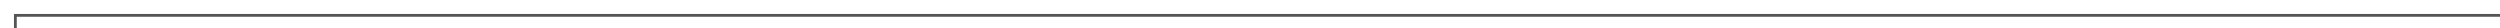
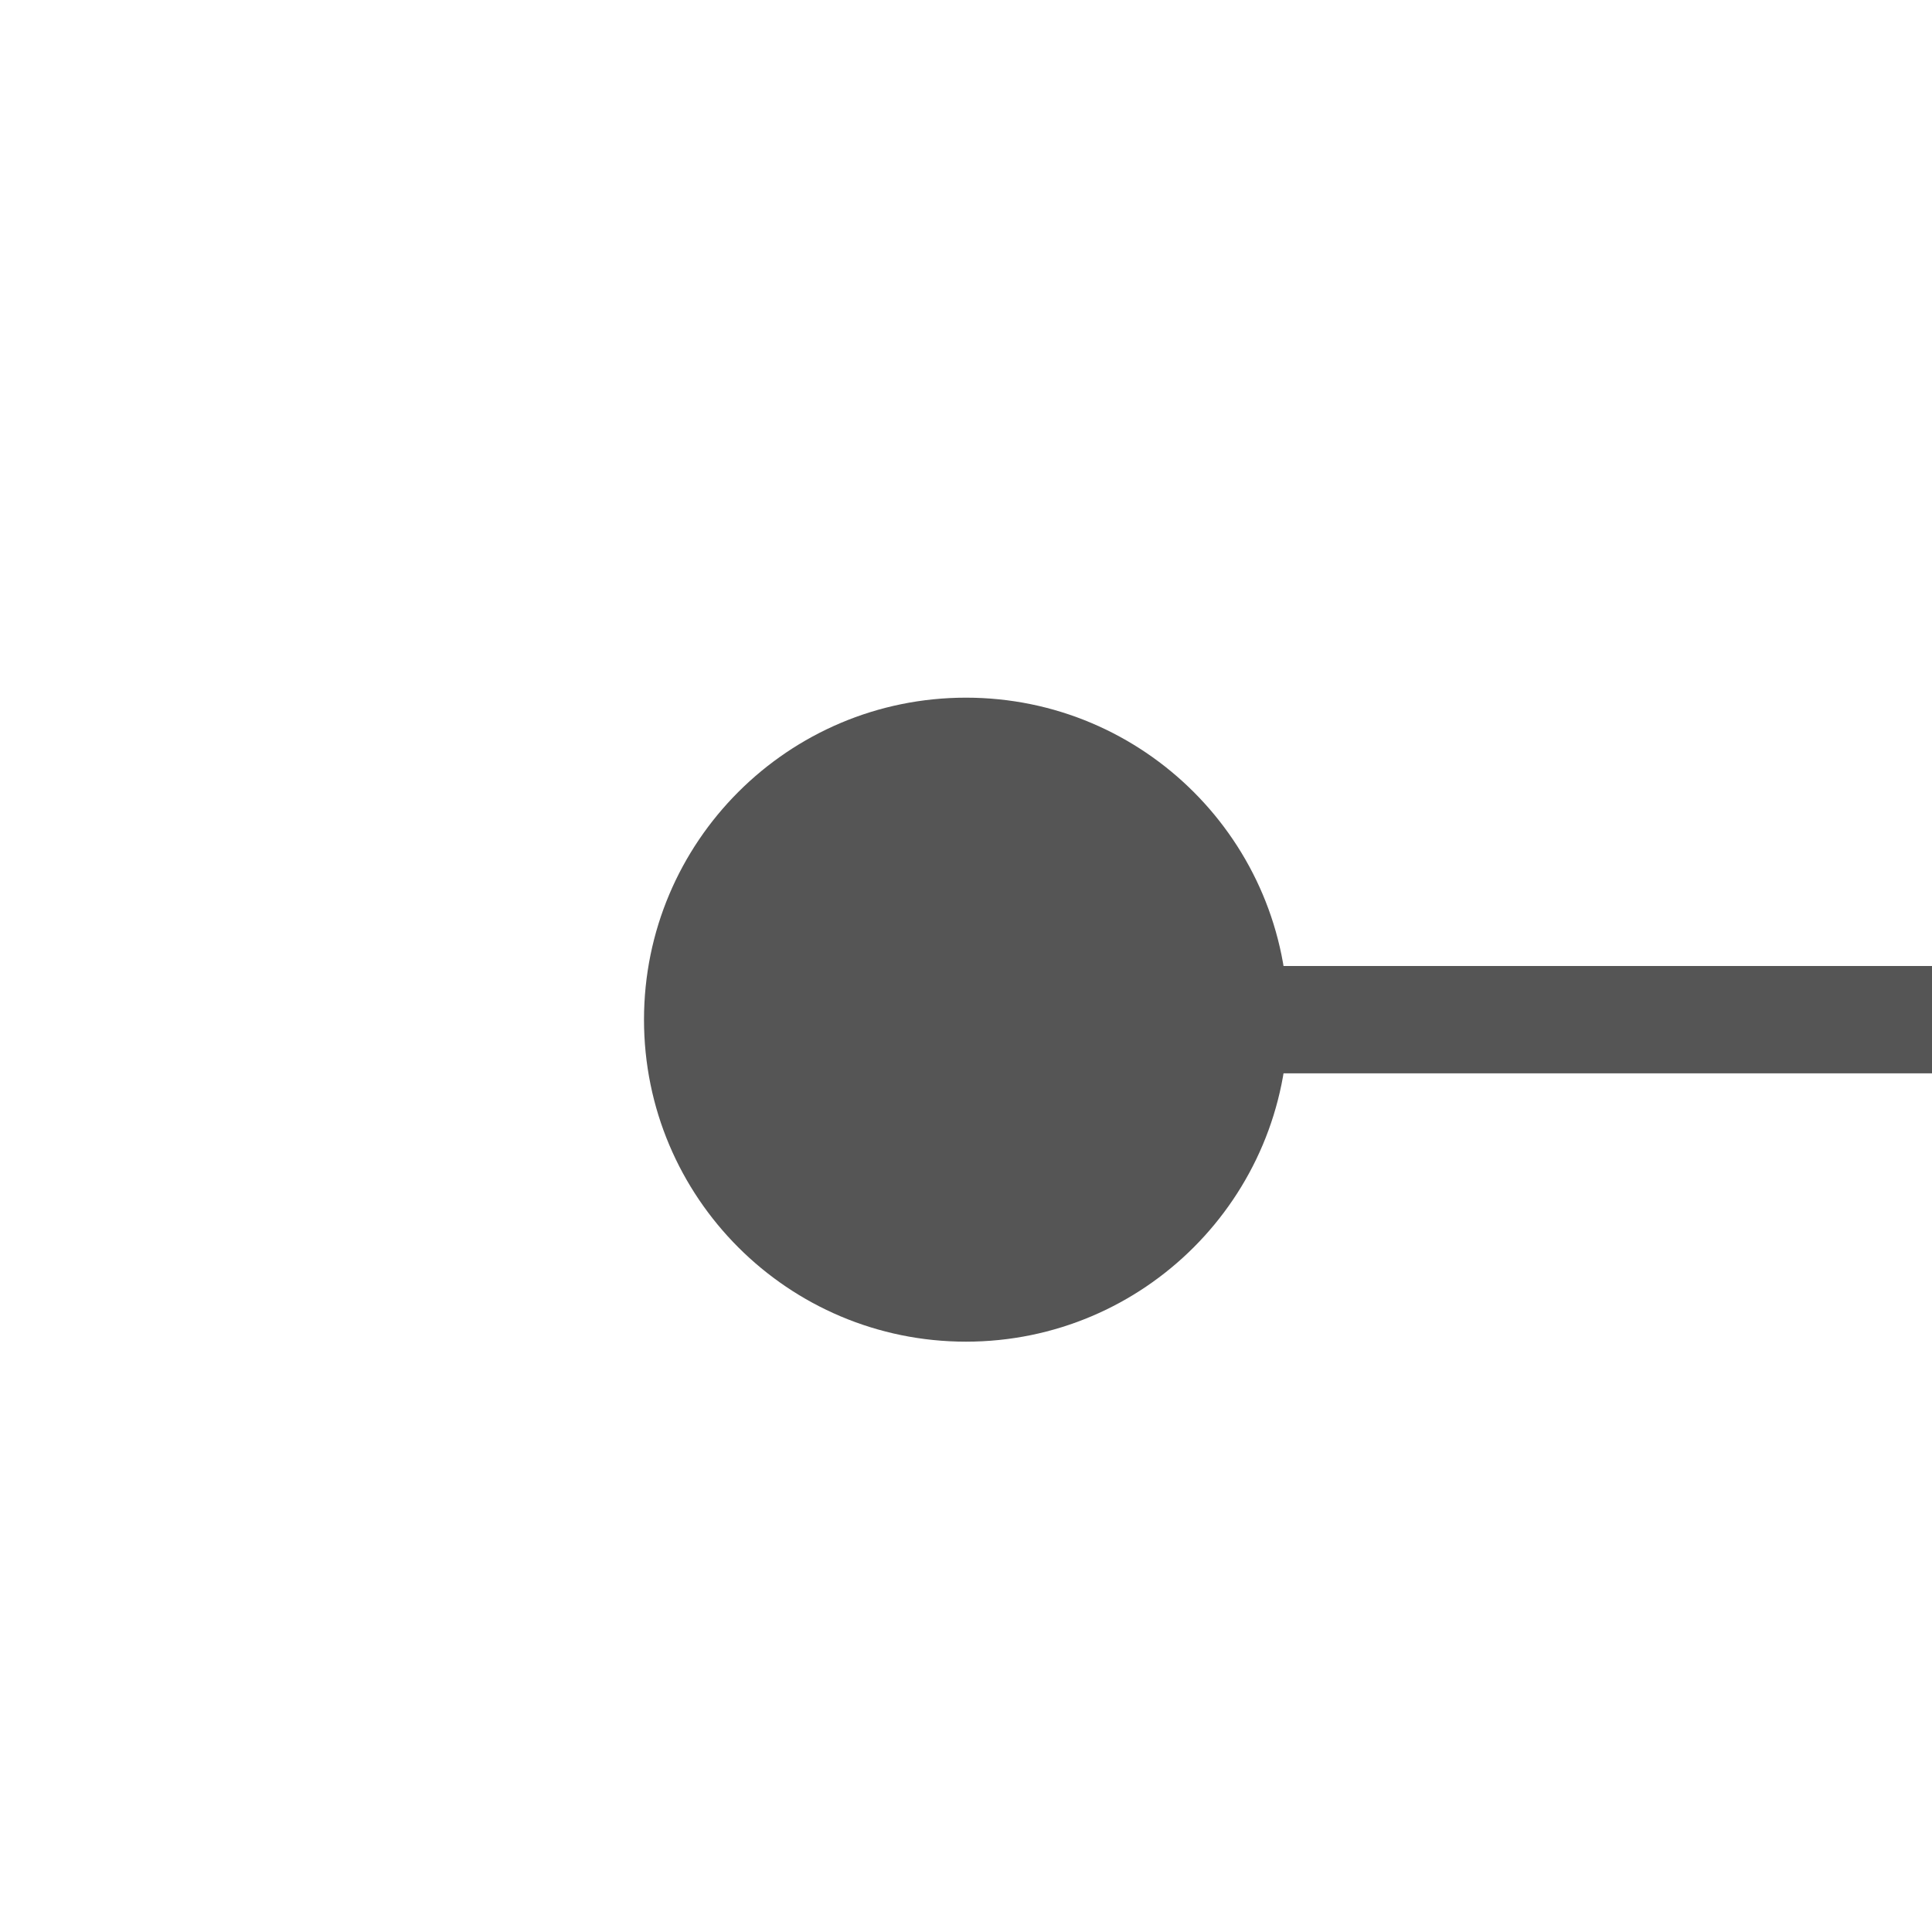
- <svg xmlns="http://www.w3.org/2000/svg" version="1.1" width="895px" height="10px" preserveAspectRatio="xMinYMid meet" viewBox="328 17  895 8">
-   <path d="M 333.5 45  L 333.5 21.5  L 1223.5 21.5  " stroke-width="1" stroke="#555555" fill="none" />
-   <path d="M 333.5 40  A 3 3 0 0 0 330.5 43 A 3 3 0 0 0 333.5 46 A 3 3 0 0 0 336.5 43 A 3 3 0 0 0 333.5 40 Z " fill-rule="nonzero" fill="#555555" stroke="none" />
+ <svg xmlns="http://www.w3.org/2000/svg" version="1.1" width="18px" height="18px" preserveAspectRatio="xMinYMid meet" viewBox="1945 1838  18 16">
+   <path d="M 1952 1846.5  L 2029.5 1846.5  " stroke-width="1" stroke="#555555" fill="none" />
+   <path d="M 1954 1843.5  A 3 3 0 0 0 1951 1846.5 A 3 3 0 0 0 1954 1849.5 A 3 3 0 0 0 1957 1846.5 A 3 3 0 0 0 1954 1843.5 Z " fill-rule="nonzero" fill="#555555" stroke="none" />
</svg>
